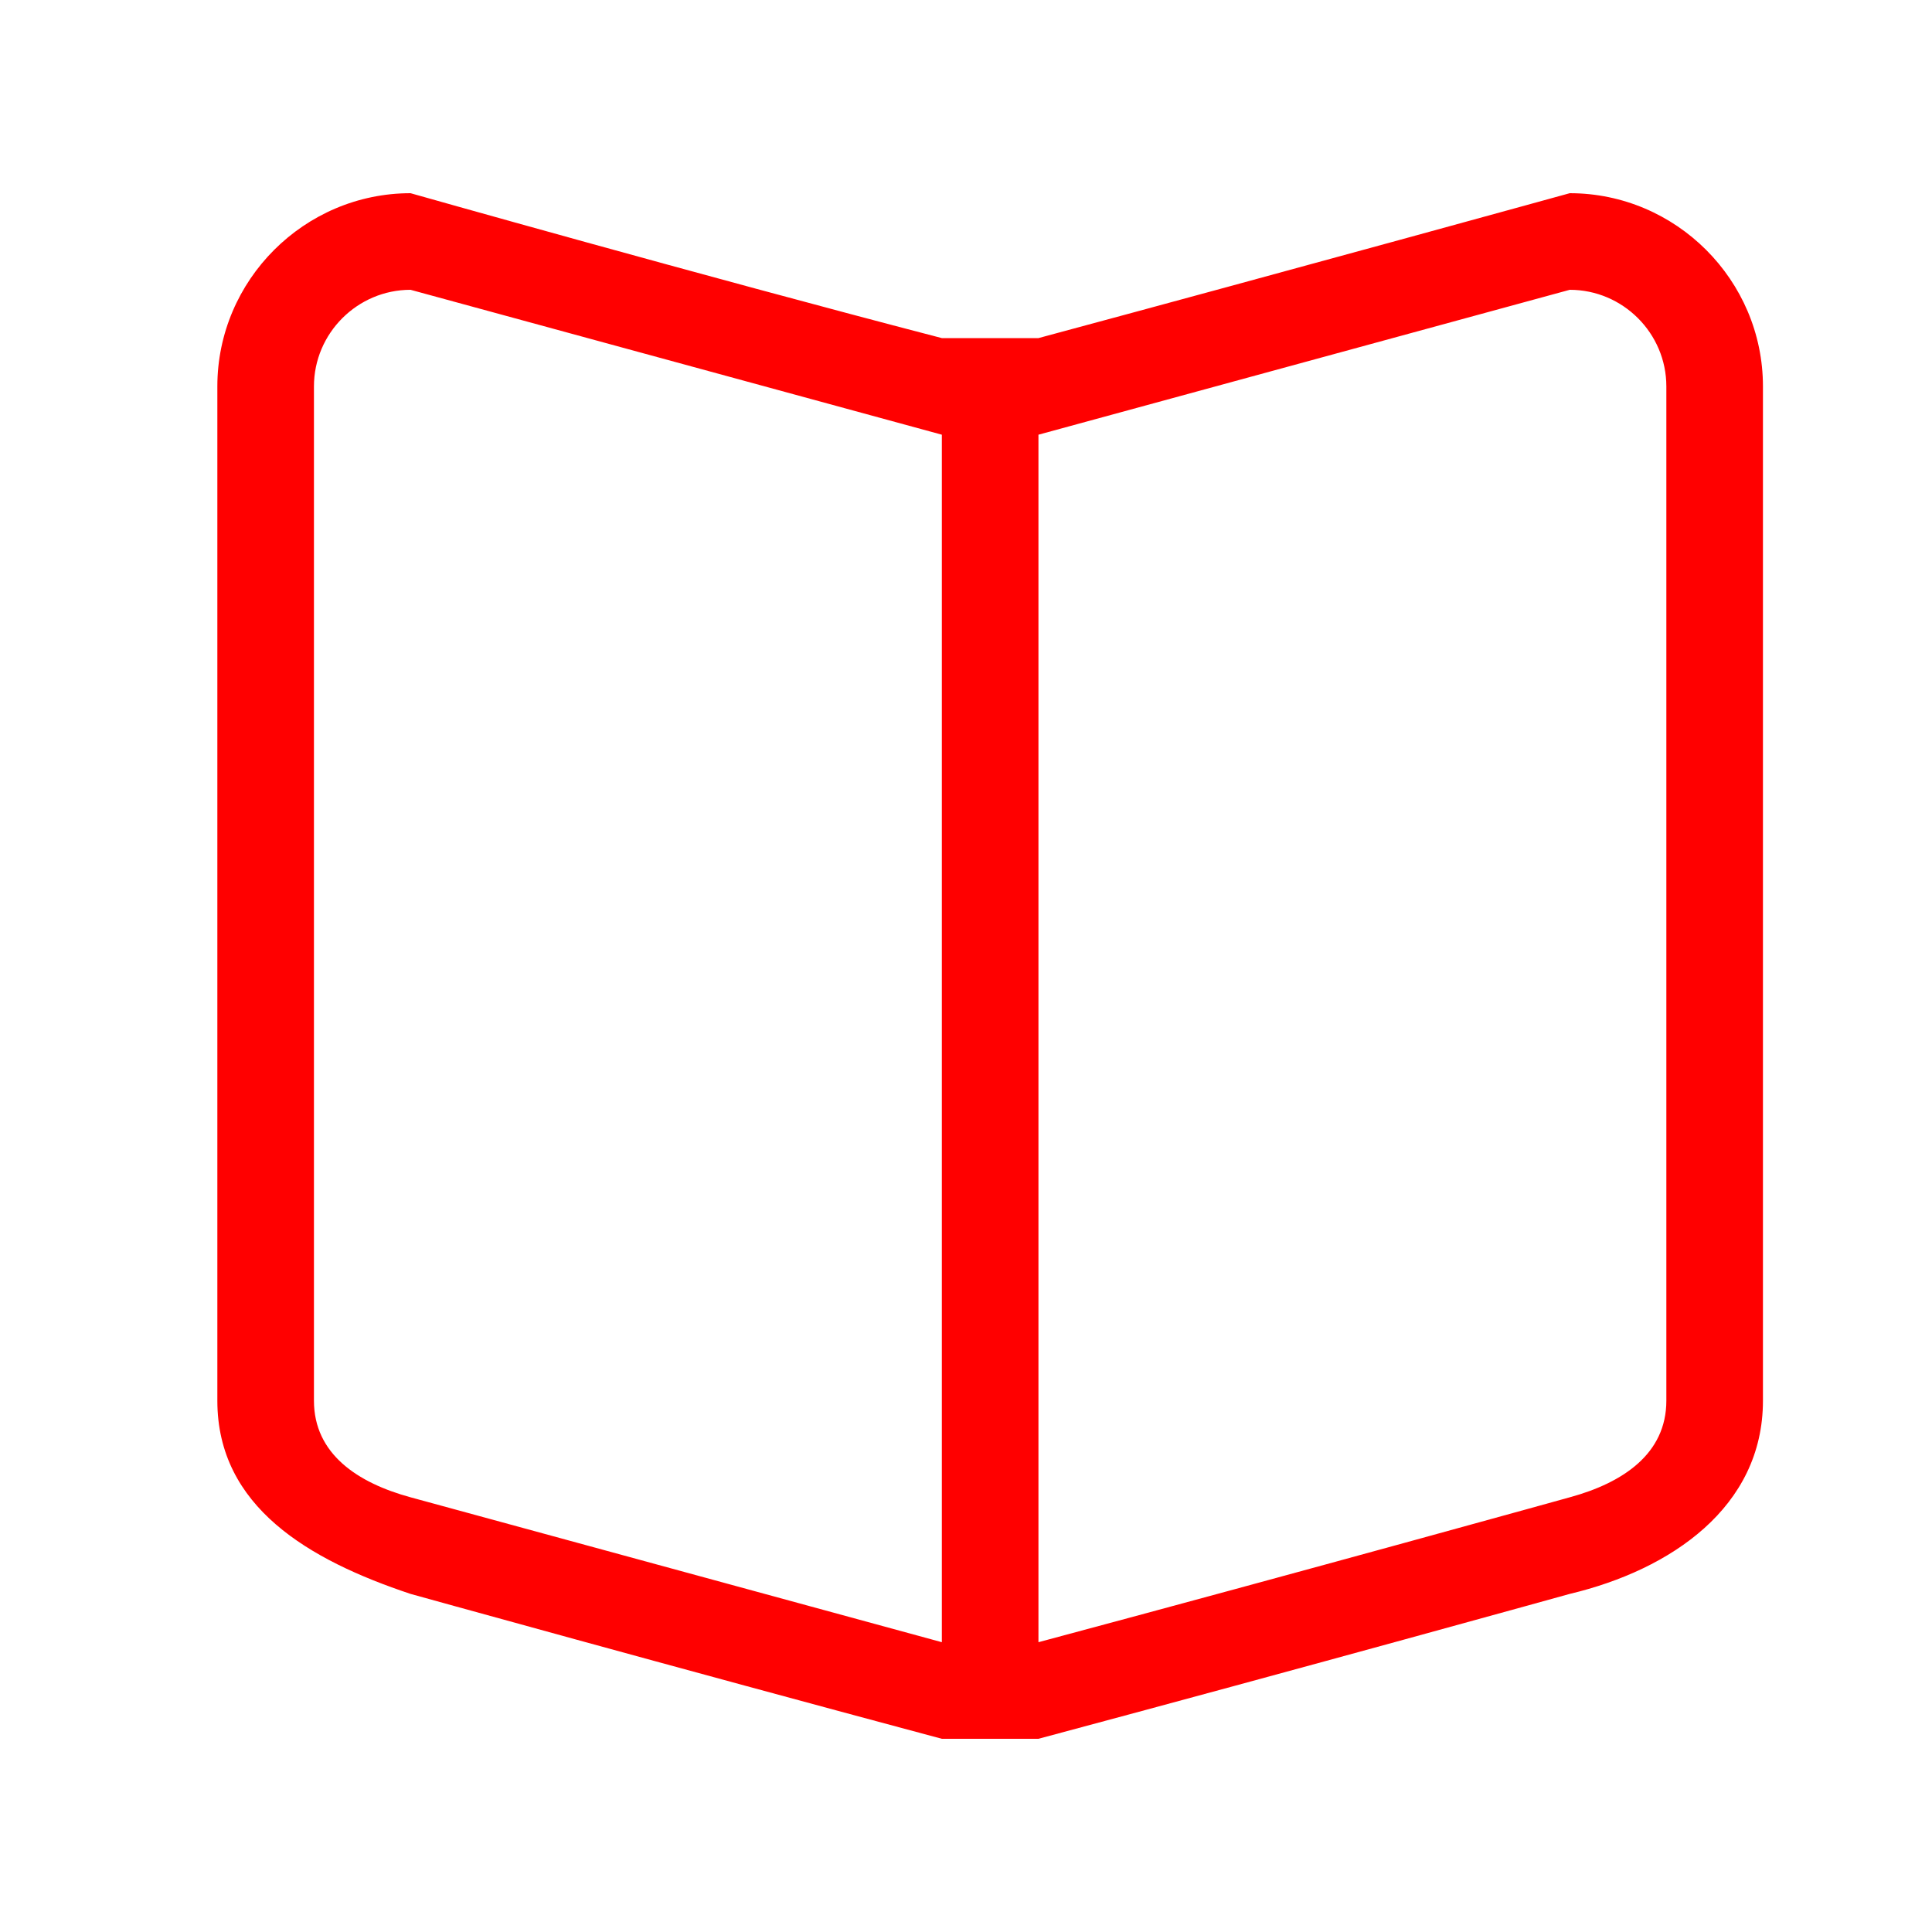
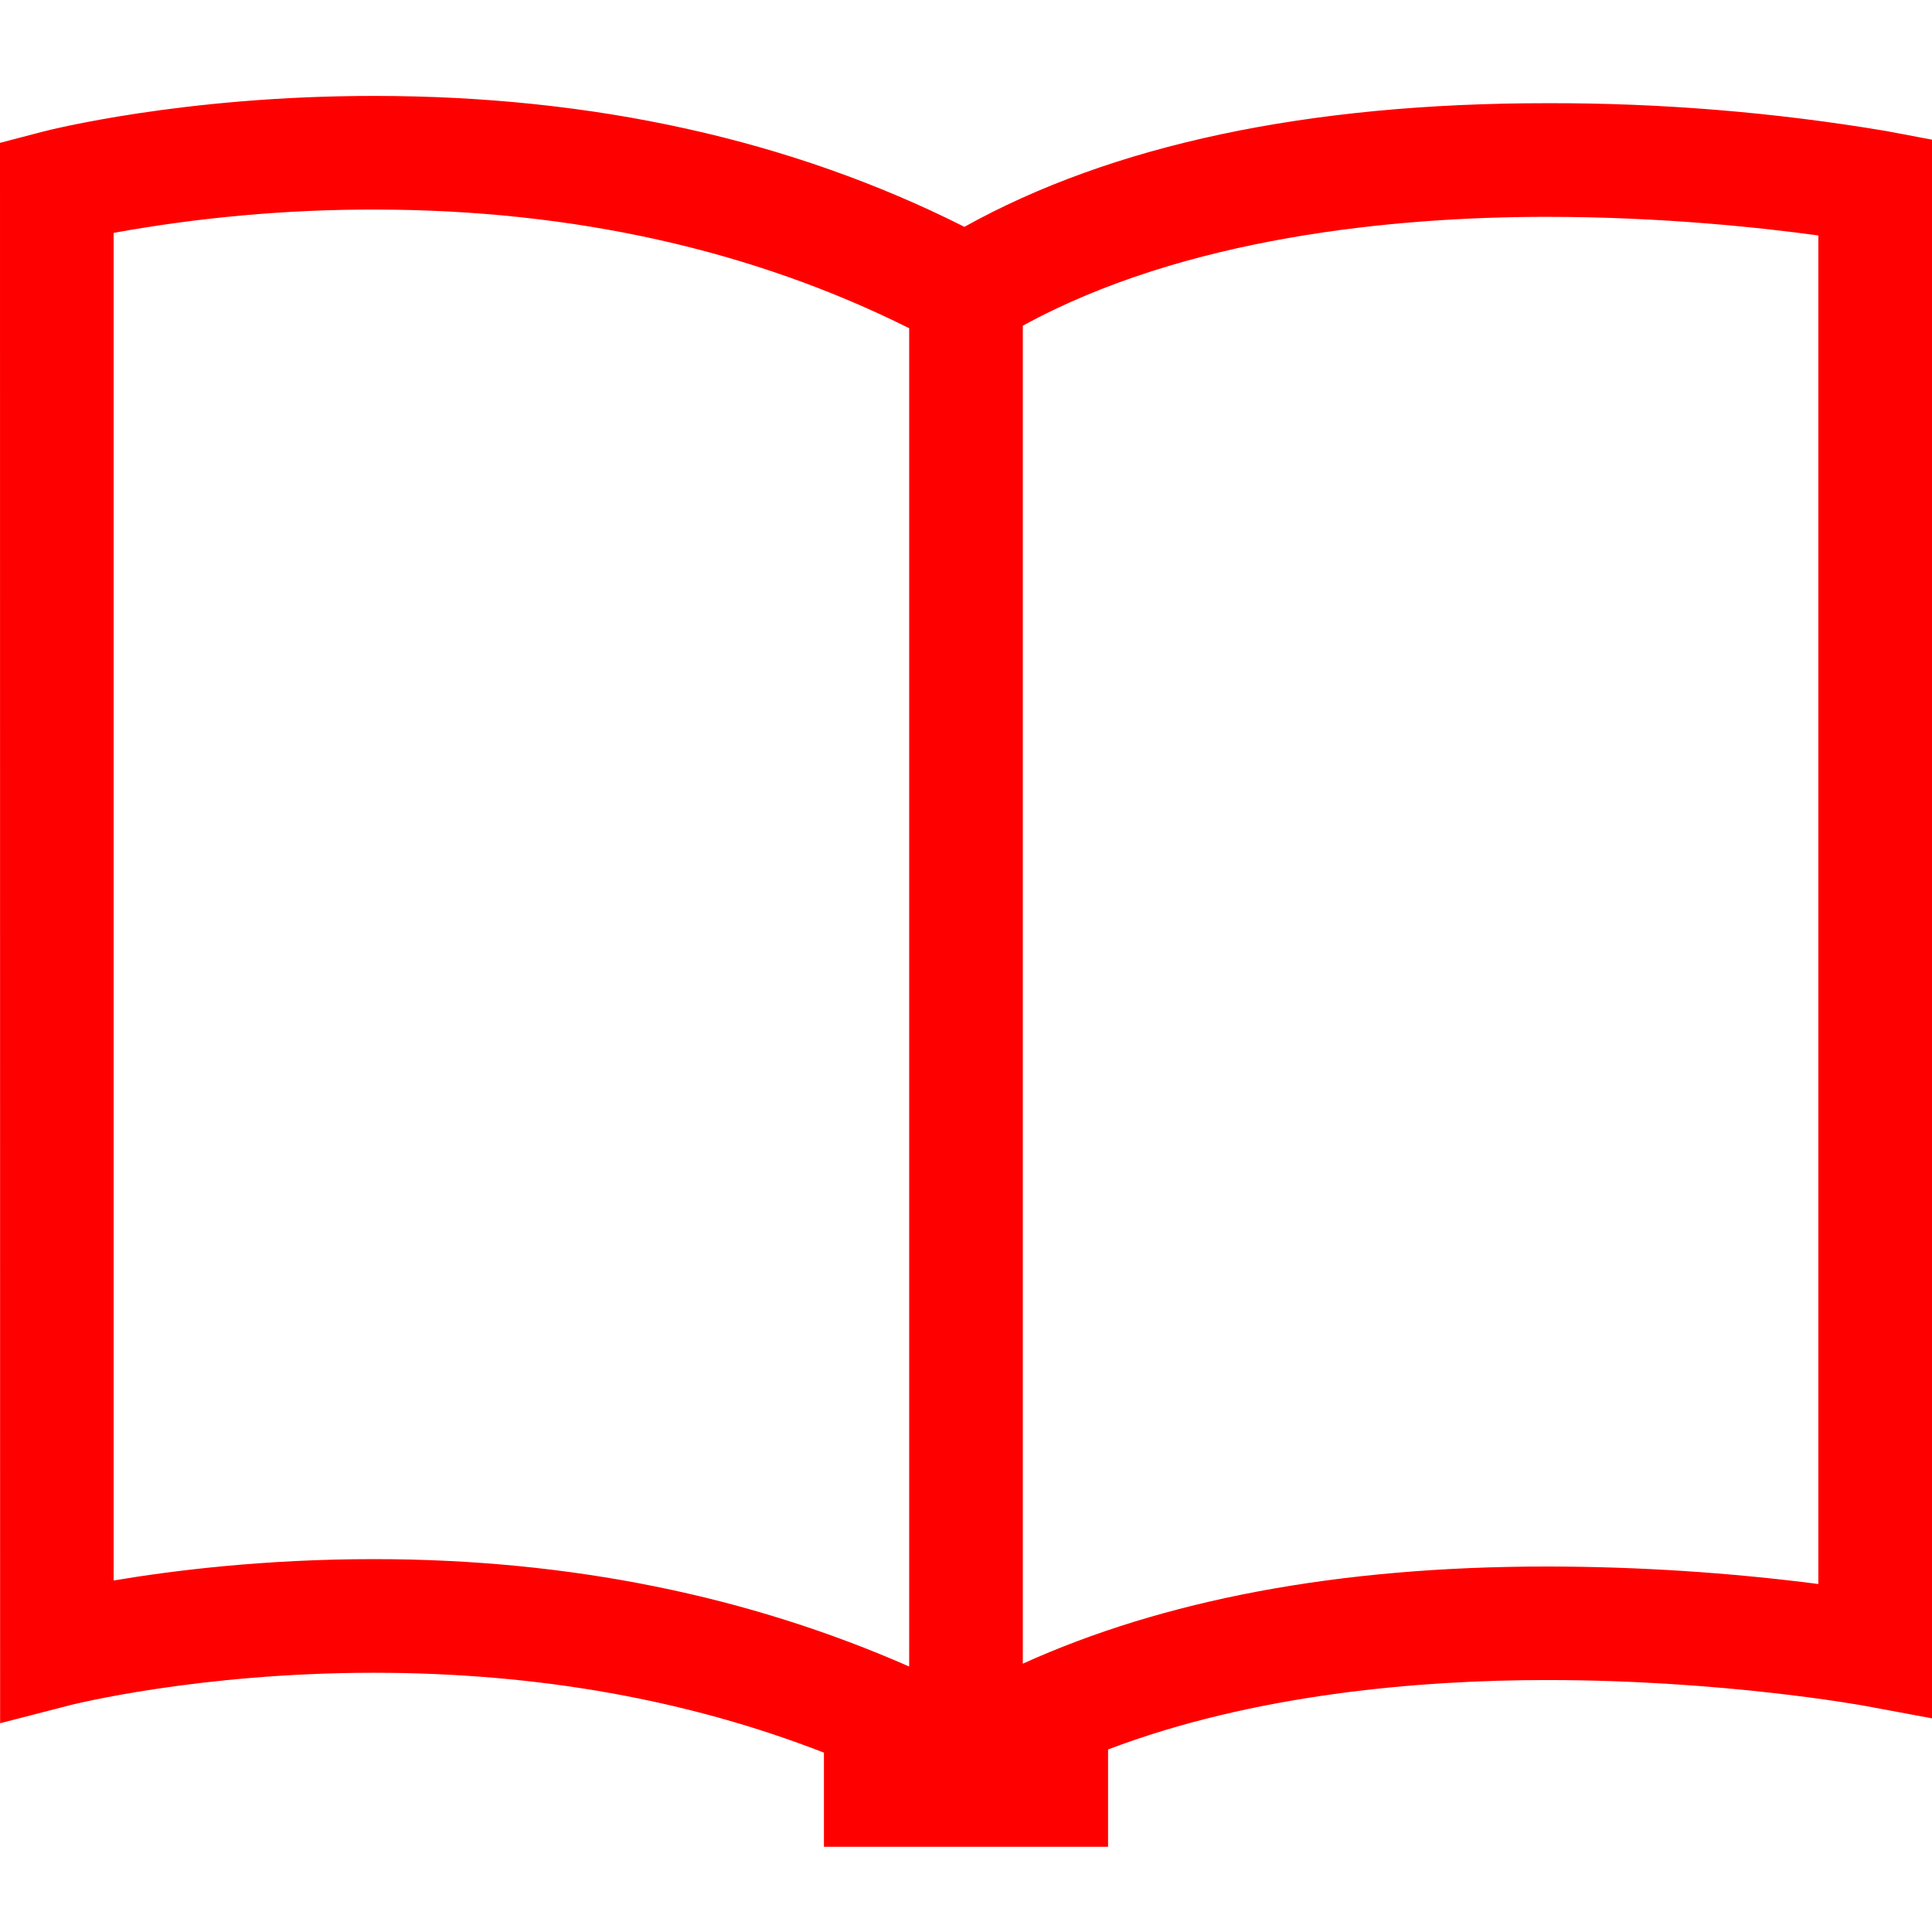
- <svg xmlns="http://www.w3.org/2000/svg" t="1714653580965" class="icon" viewBox="0 0 1024 1024" version="1.1" p-id="108951" width="48" height="48">
-   <path d="M832 102.4s-148.48 40.96-281.6 76.8h-51.2c-128-33.28-281.6-76.8-281.6-76.8-56.32 0-102.4 46.08-102.4 102.4v537.6c0 56.32 48.64 84.48 102.4 102.4 0 0 138.24 38.4 281.6 76.8h51.2C693.76 883.2 832 844.8 832 844.8c53.76-12.8 102.4-46.08 102.4-102.4V204.8c0-56.32-46.08-102.4-102.4-102.4z m-332.8 768l-281.6-76.8c-28.16-7.68-51.2-23.04-51.2-51.2V204.8c0-28.16 23.04-51.2 51.2-51.2l281.6 76.8v640z m384-128c0 28.16-23.04 43.52-51.2 51.2 0 0-138.24 38.4-281.6 76.8v-640L832 153.6c28.16 0 51.2 23.04 51.2 51.2v537.6z" p-id="108952" fill="#ff0000" />
+ <svg xmlns="http://www.w3.org/2000/svg" t="1714655059739" class="icon" viewBox="0 0 1024 1024" version="1.1" p-id="14844" width="48" height="48">
+   <path d="M999.424 69.391a1070.381 1070.381 0 0 0-179.561-14.697c-126.795 0-230.581 22.046-308.706 65.536C419.72 74.15 314.549 50.839 198.174 50.839c-101.256 0-172.634 18.191-175.586 18.974L0 75.716l0.06 837.632 37.587-9.698c0.663-0.12 67.464-17.047 160.527-17.047 87.16 0 166.912 14.456 238.532 42.345v49.875h150.588v-51.561c77.161-29.395 165.466-36.804 232.508-36.804 94.088 0 167.816 13.553 168.538 13.673l35.659 6.626V74.029l-24.576-4.638zM60.235 837.692V123.422a769.205 769.205 0 0 1 137.939-12.348c106.074 0 201.126 21.685 283.708 62.886v709.331c-84.51-37.165-179.32-56.922-283.708-56.922-58.368 0-106.797 6.084-137.939 11.324z m903.529 1.867a1135.074 1135.074 0 0 0-143.962-9.276c-111.315 0-203.656 17.95-277.685 51.501V172.634c85.655-46.984 197.03-57.705 277.685-57.705 61.621 0 114.568 5.843 143.962 9.879v714.752z" p-id="14845" fill="#ff0000" />
</svg>
